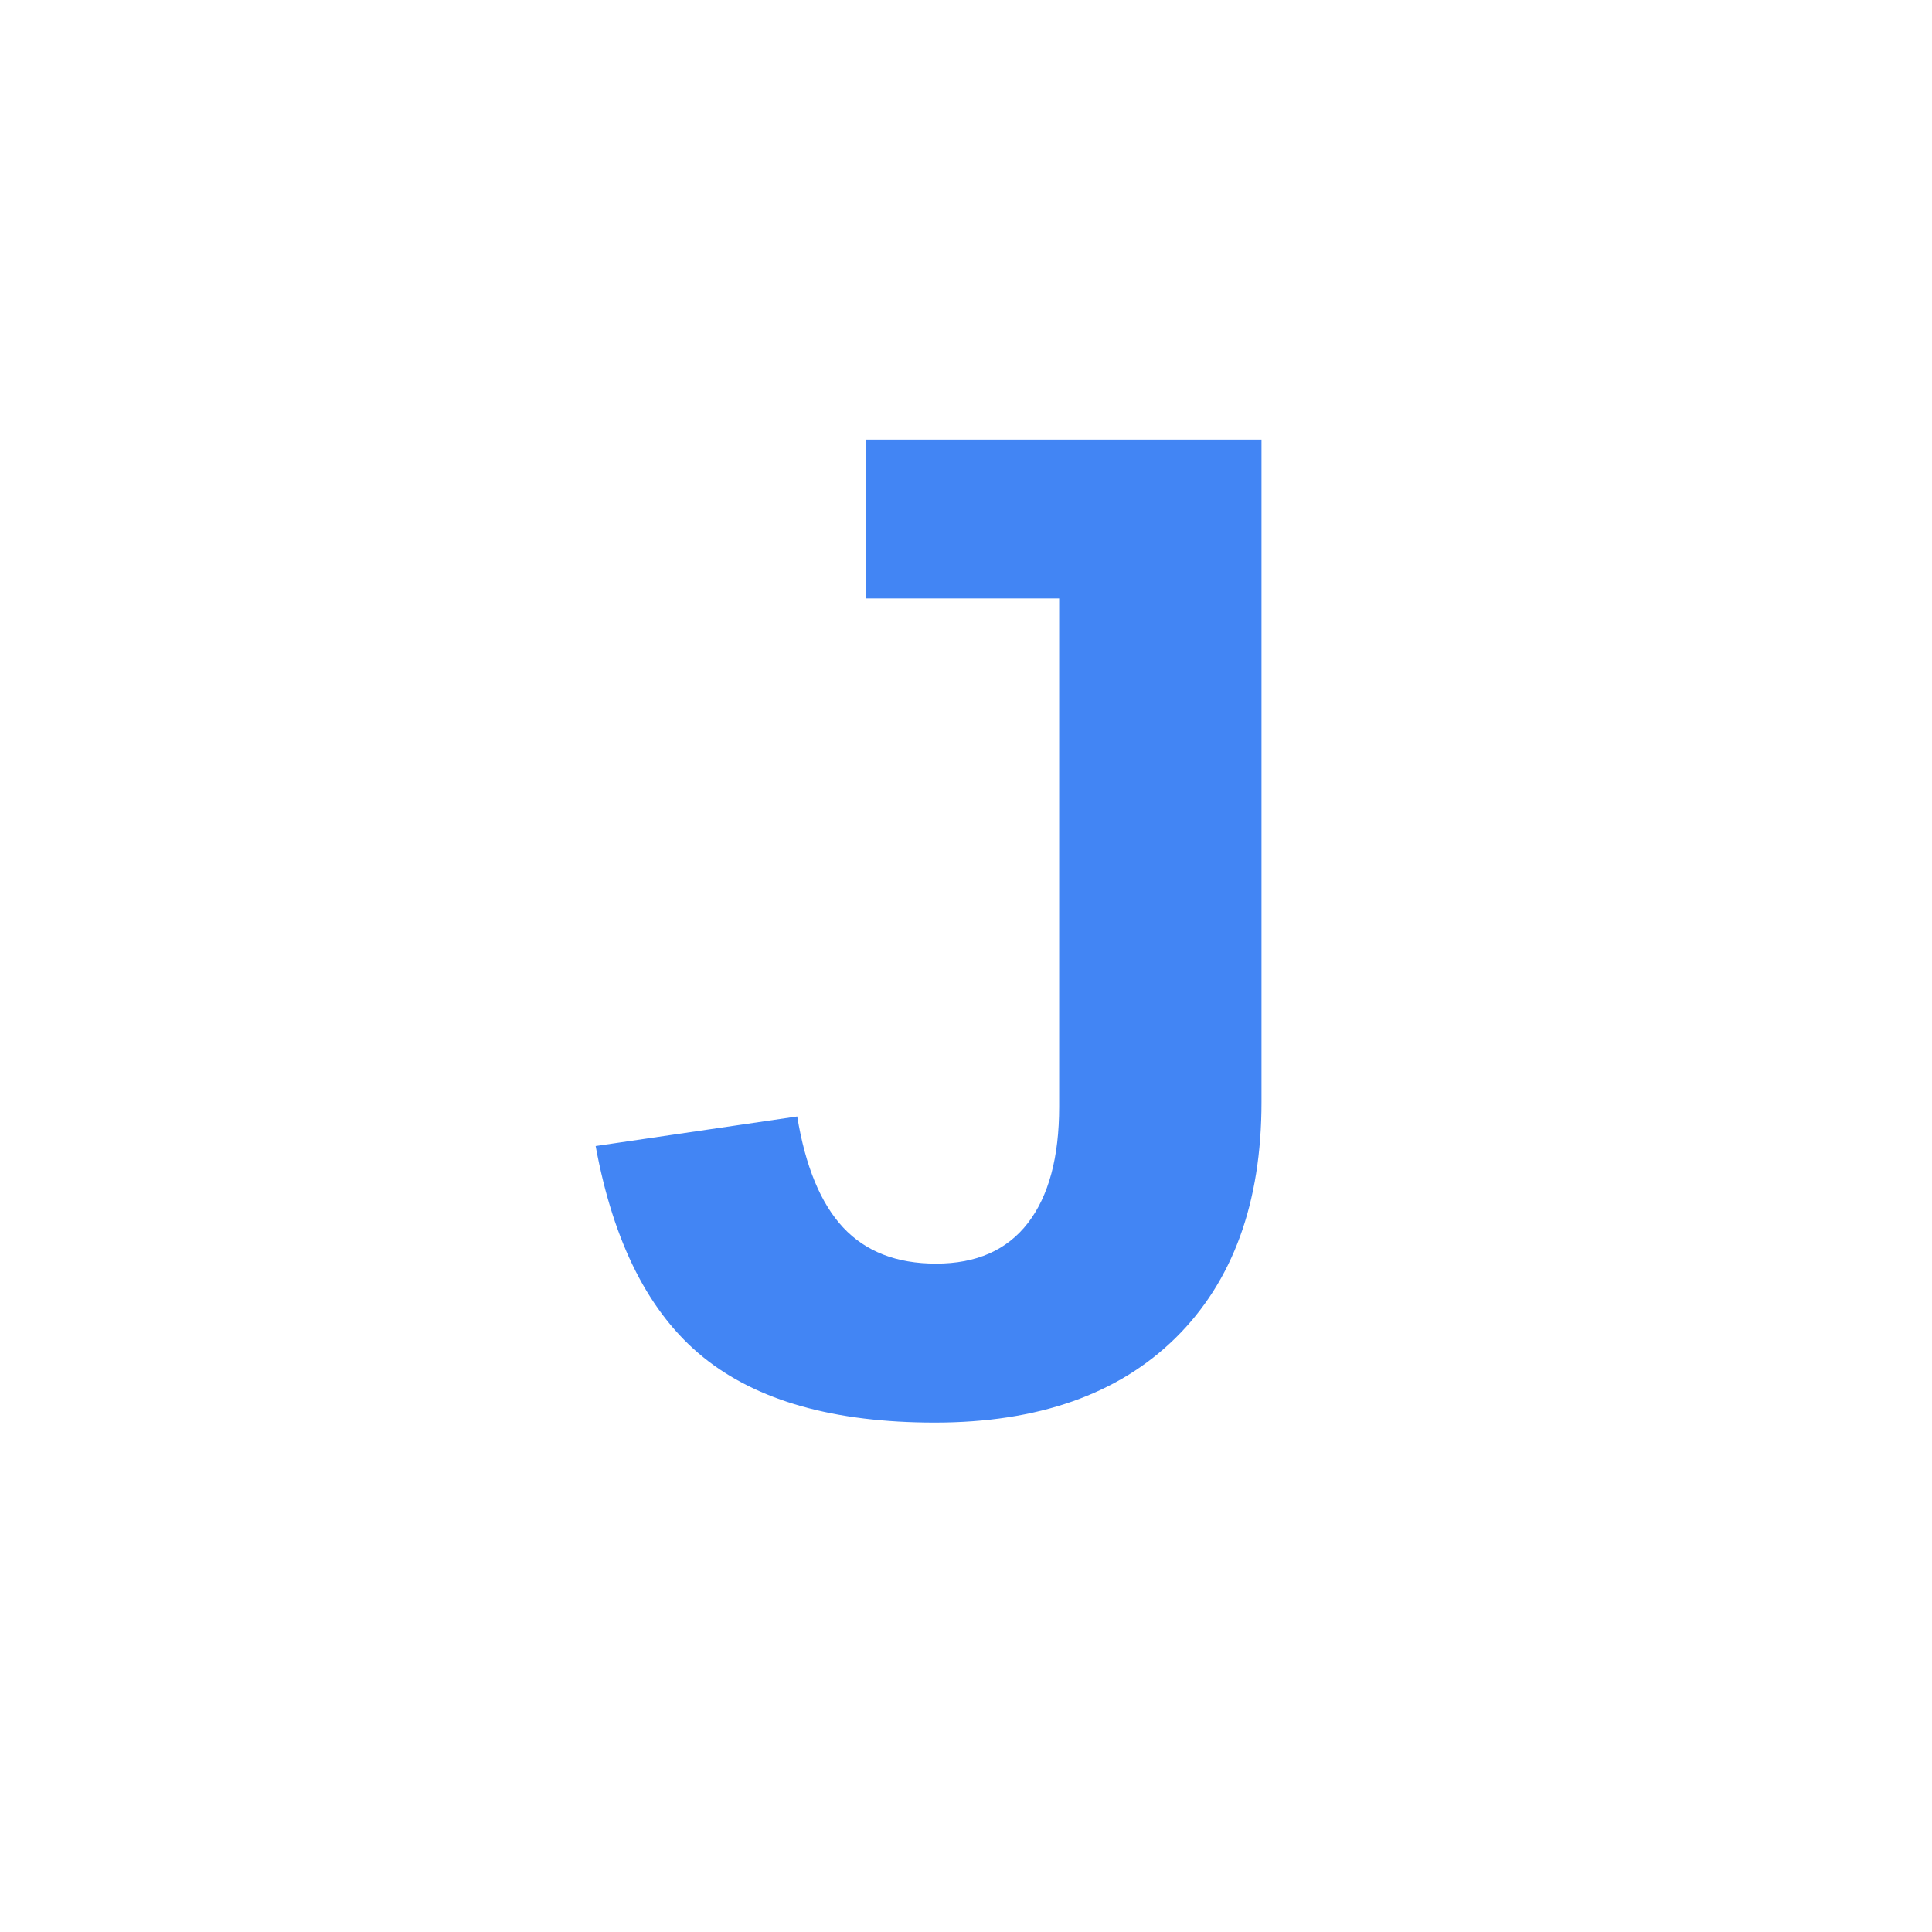
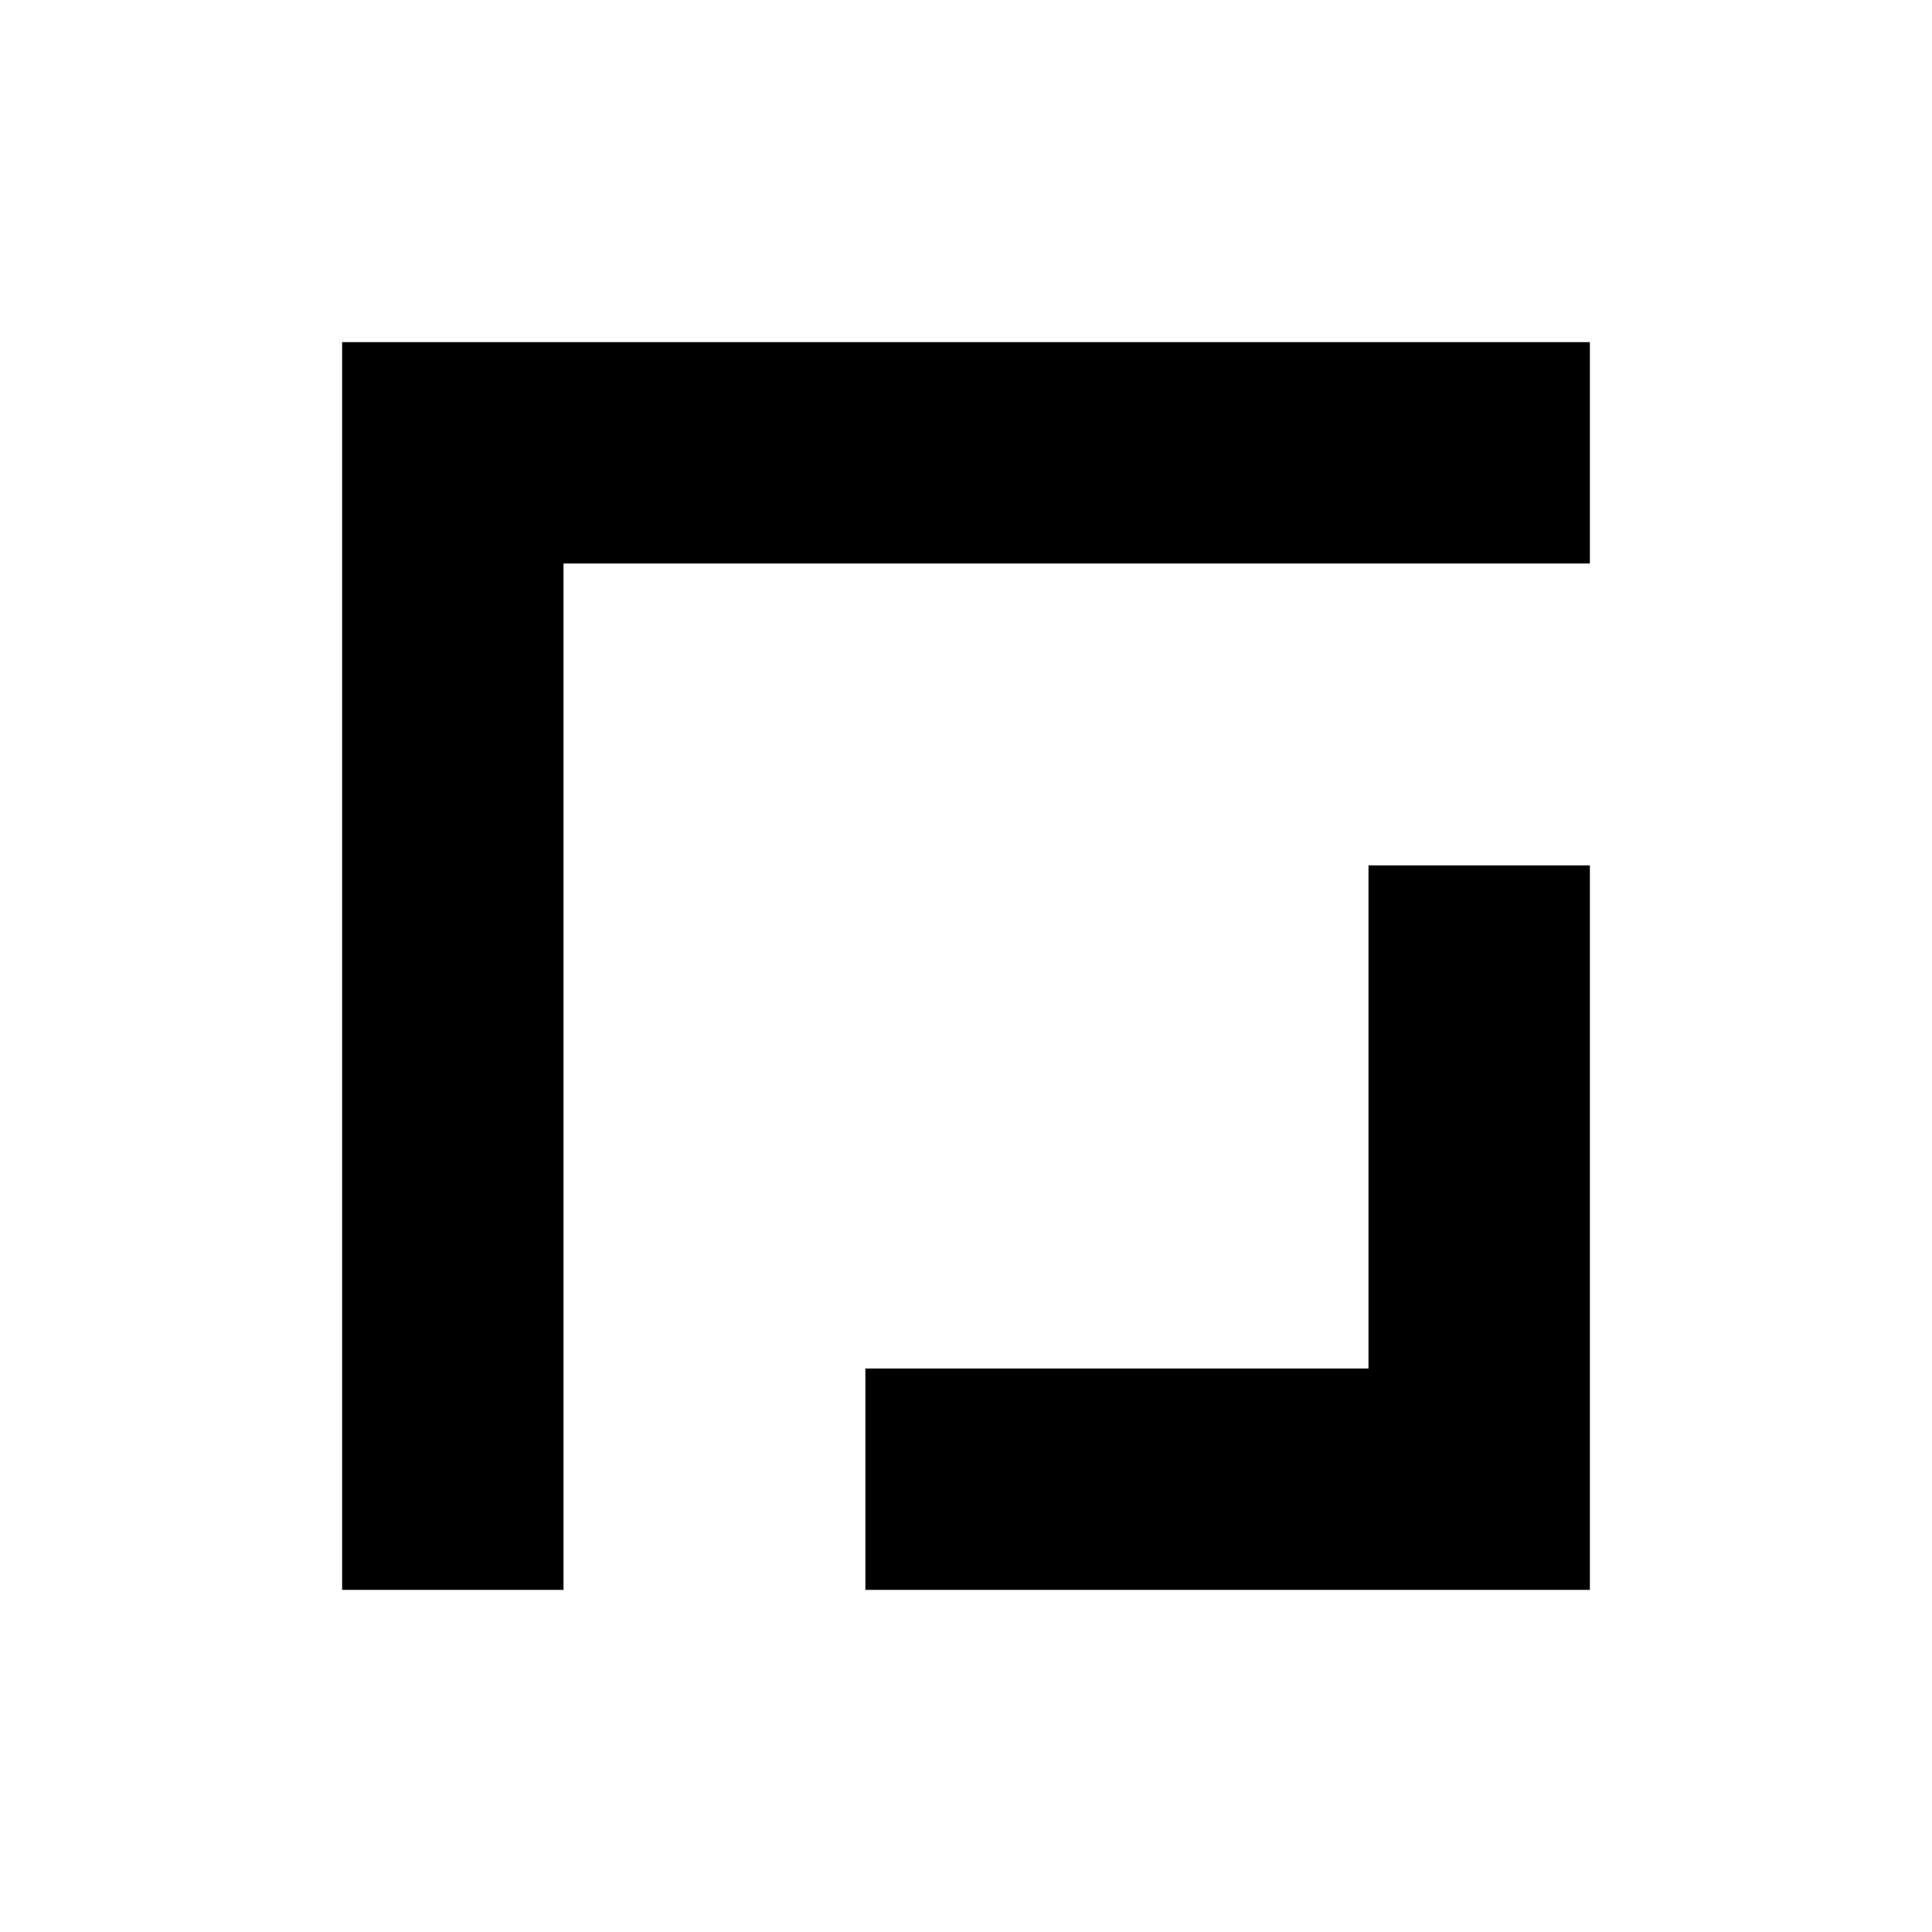
<svg xmlns="http://www.w3.org/2000/svg" viewBox="0 0 192 192">
  <rect width="192" height="192" fill="#ffffff" />
-   <text x="96" y="140" font-family="Arial, sans-serif" font-size="140" font-weight="bold" text-anchor="middle" fill="#4285f4">J</text>
+   <path d="M34 34H158V56H56V158H34V34ZM158 158H86V136H136V86H158V158Z" fill="#000000" />
</svg>
